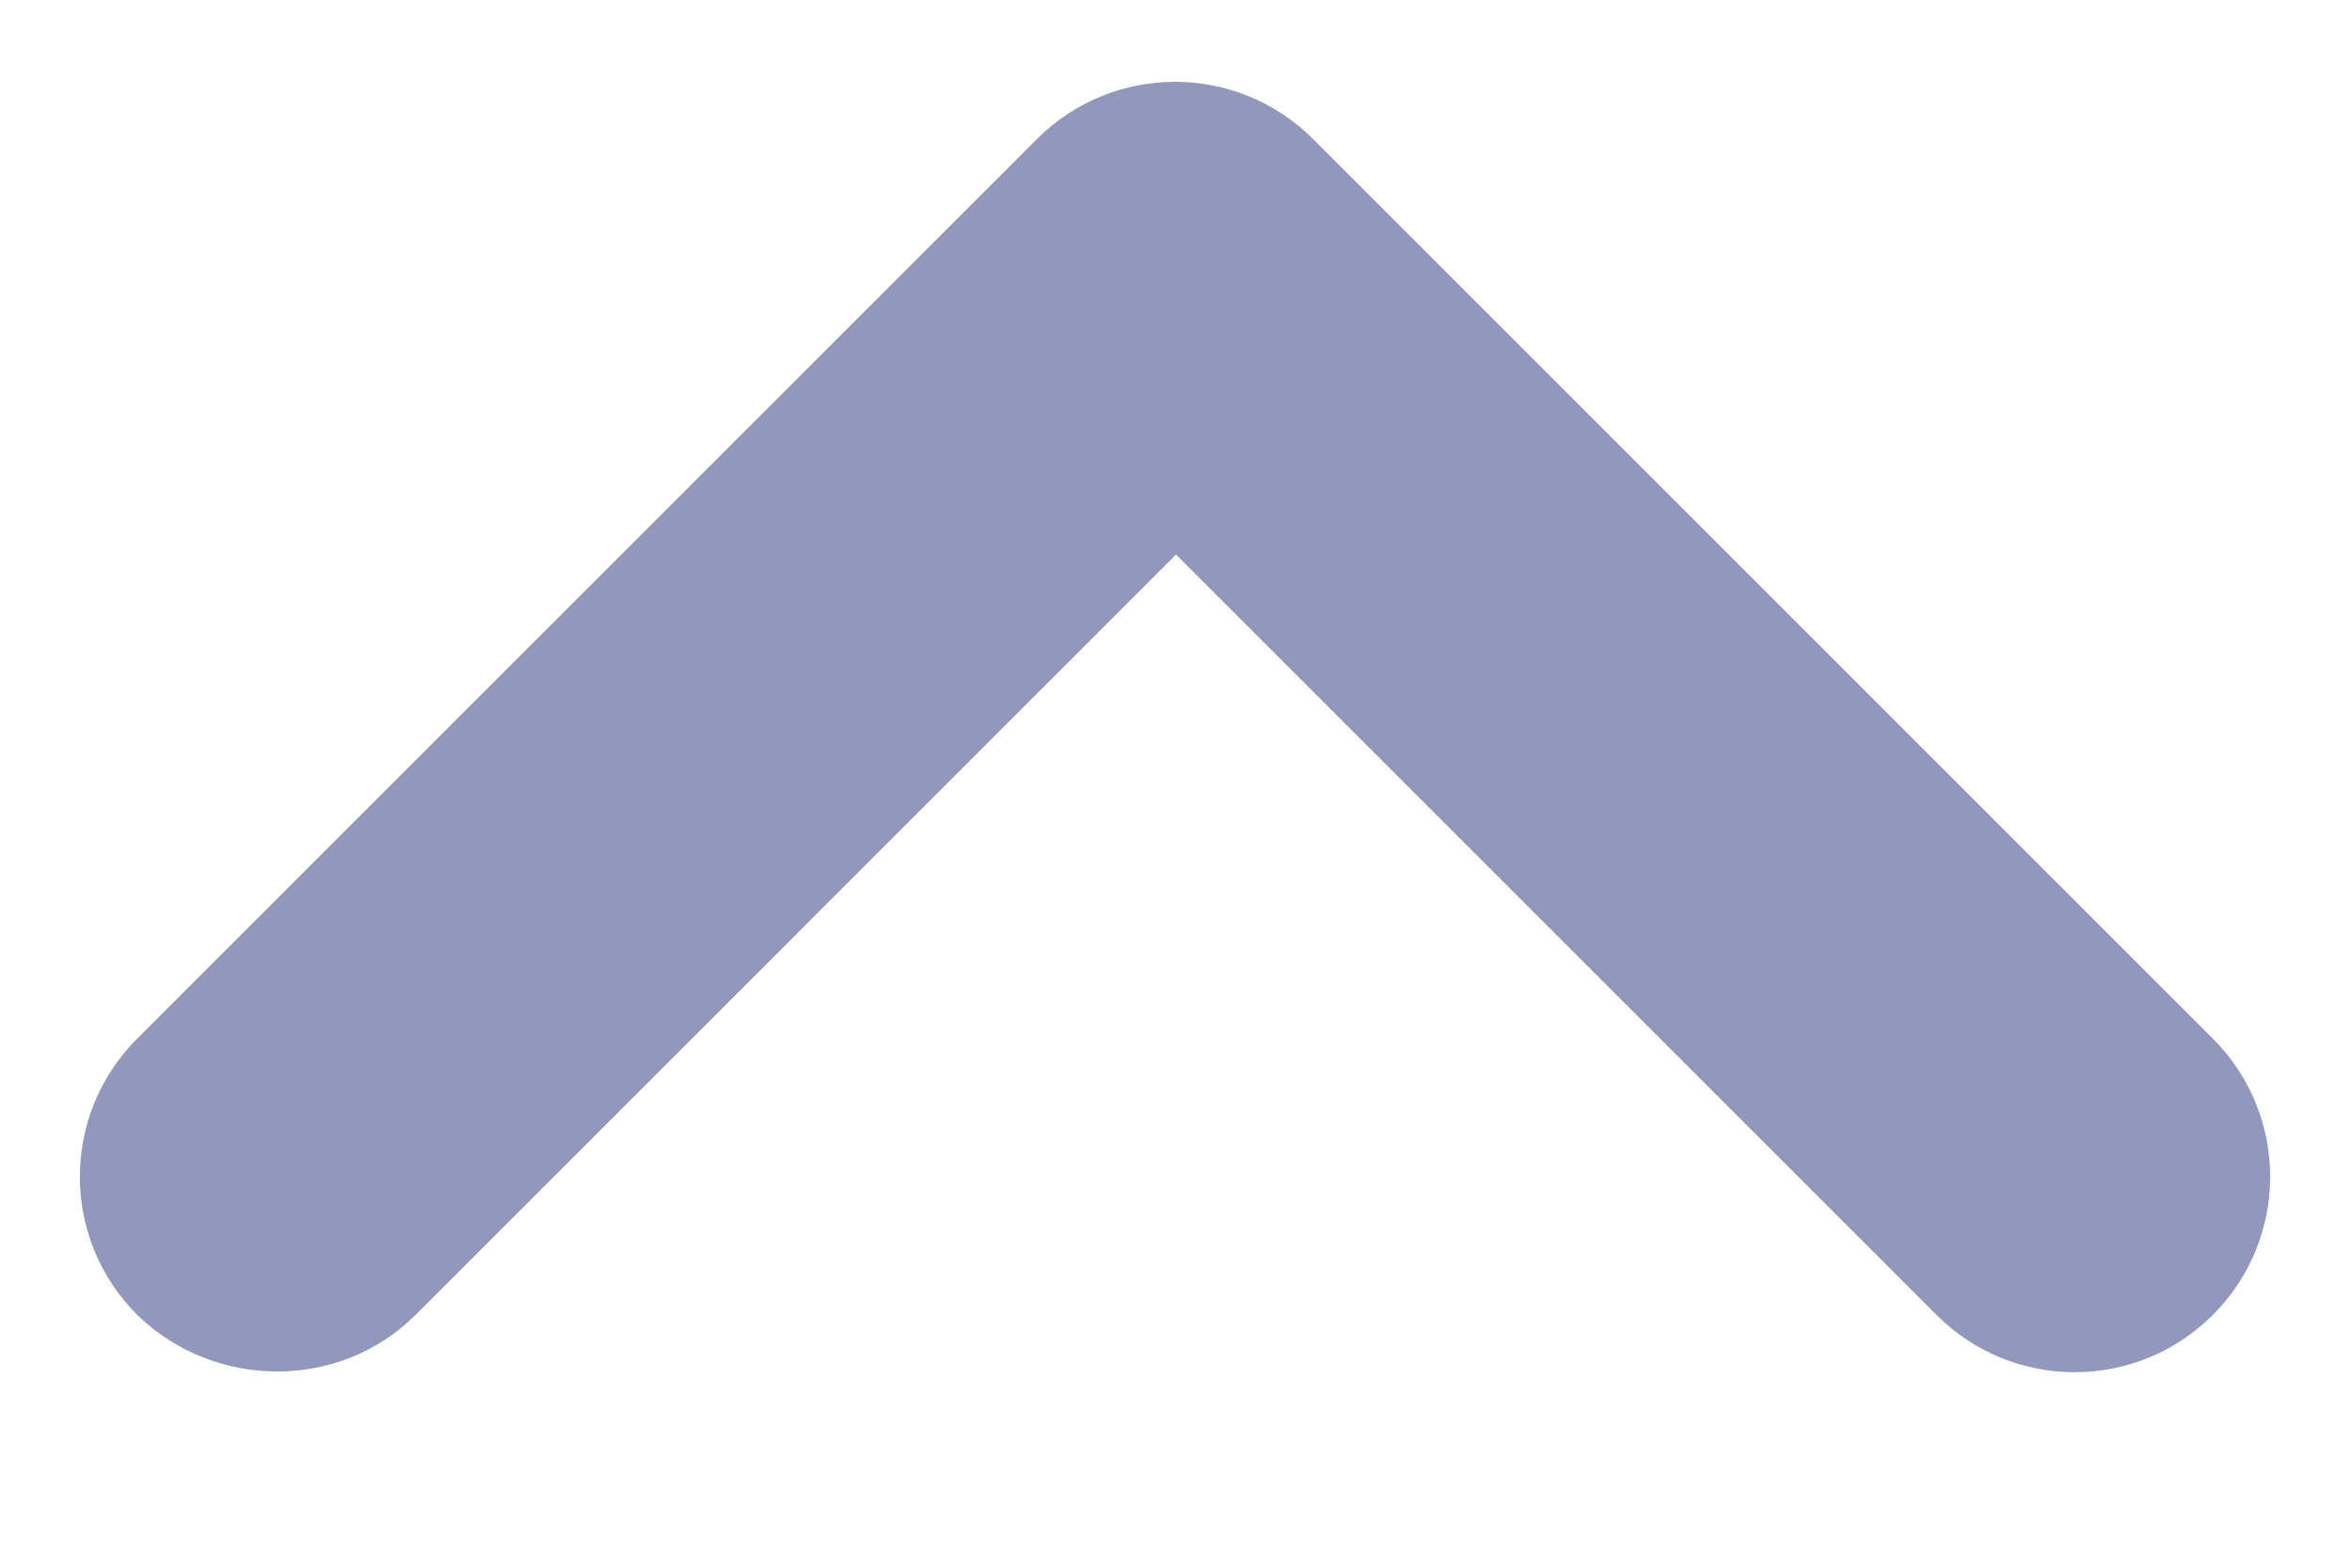
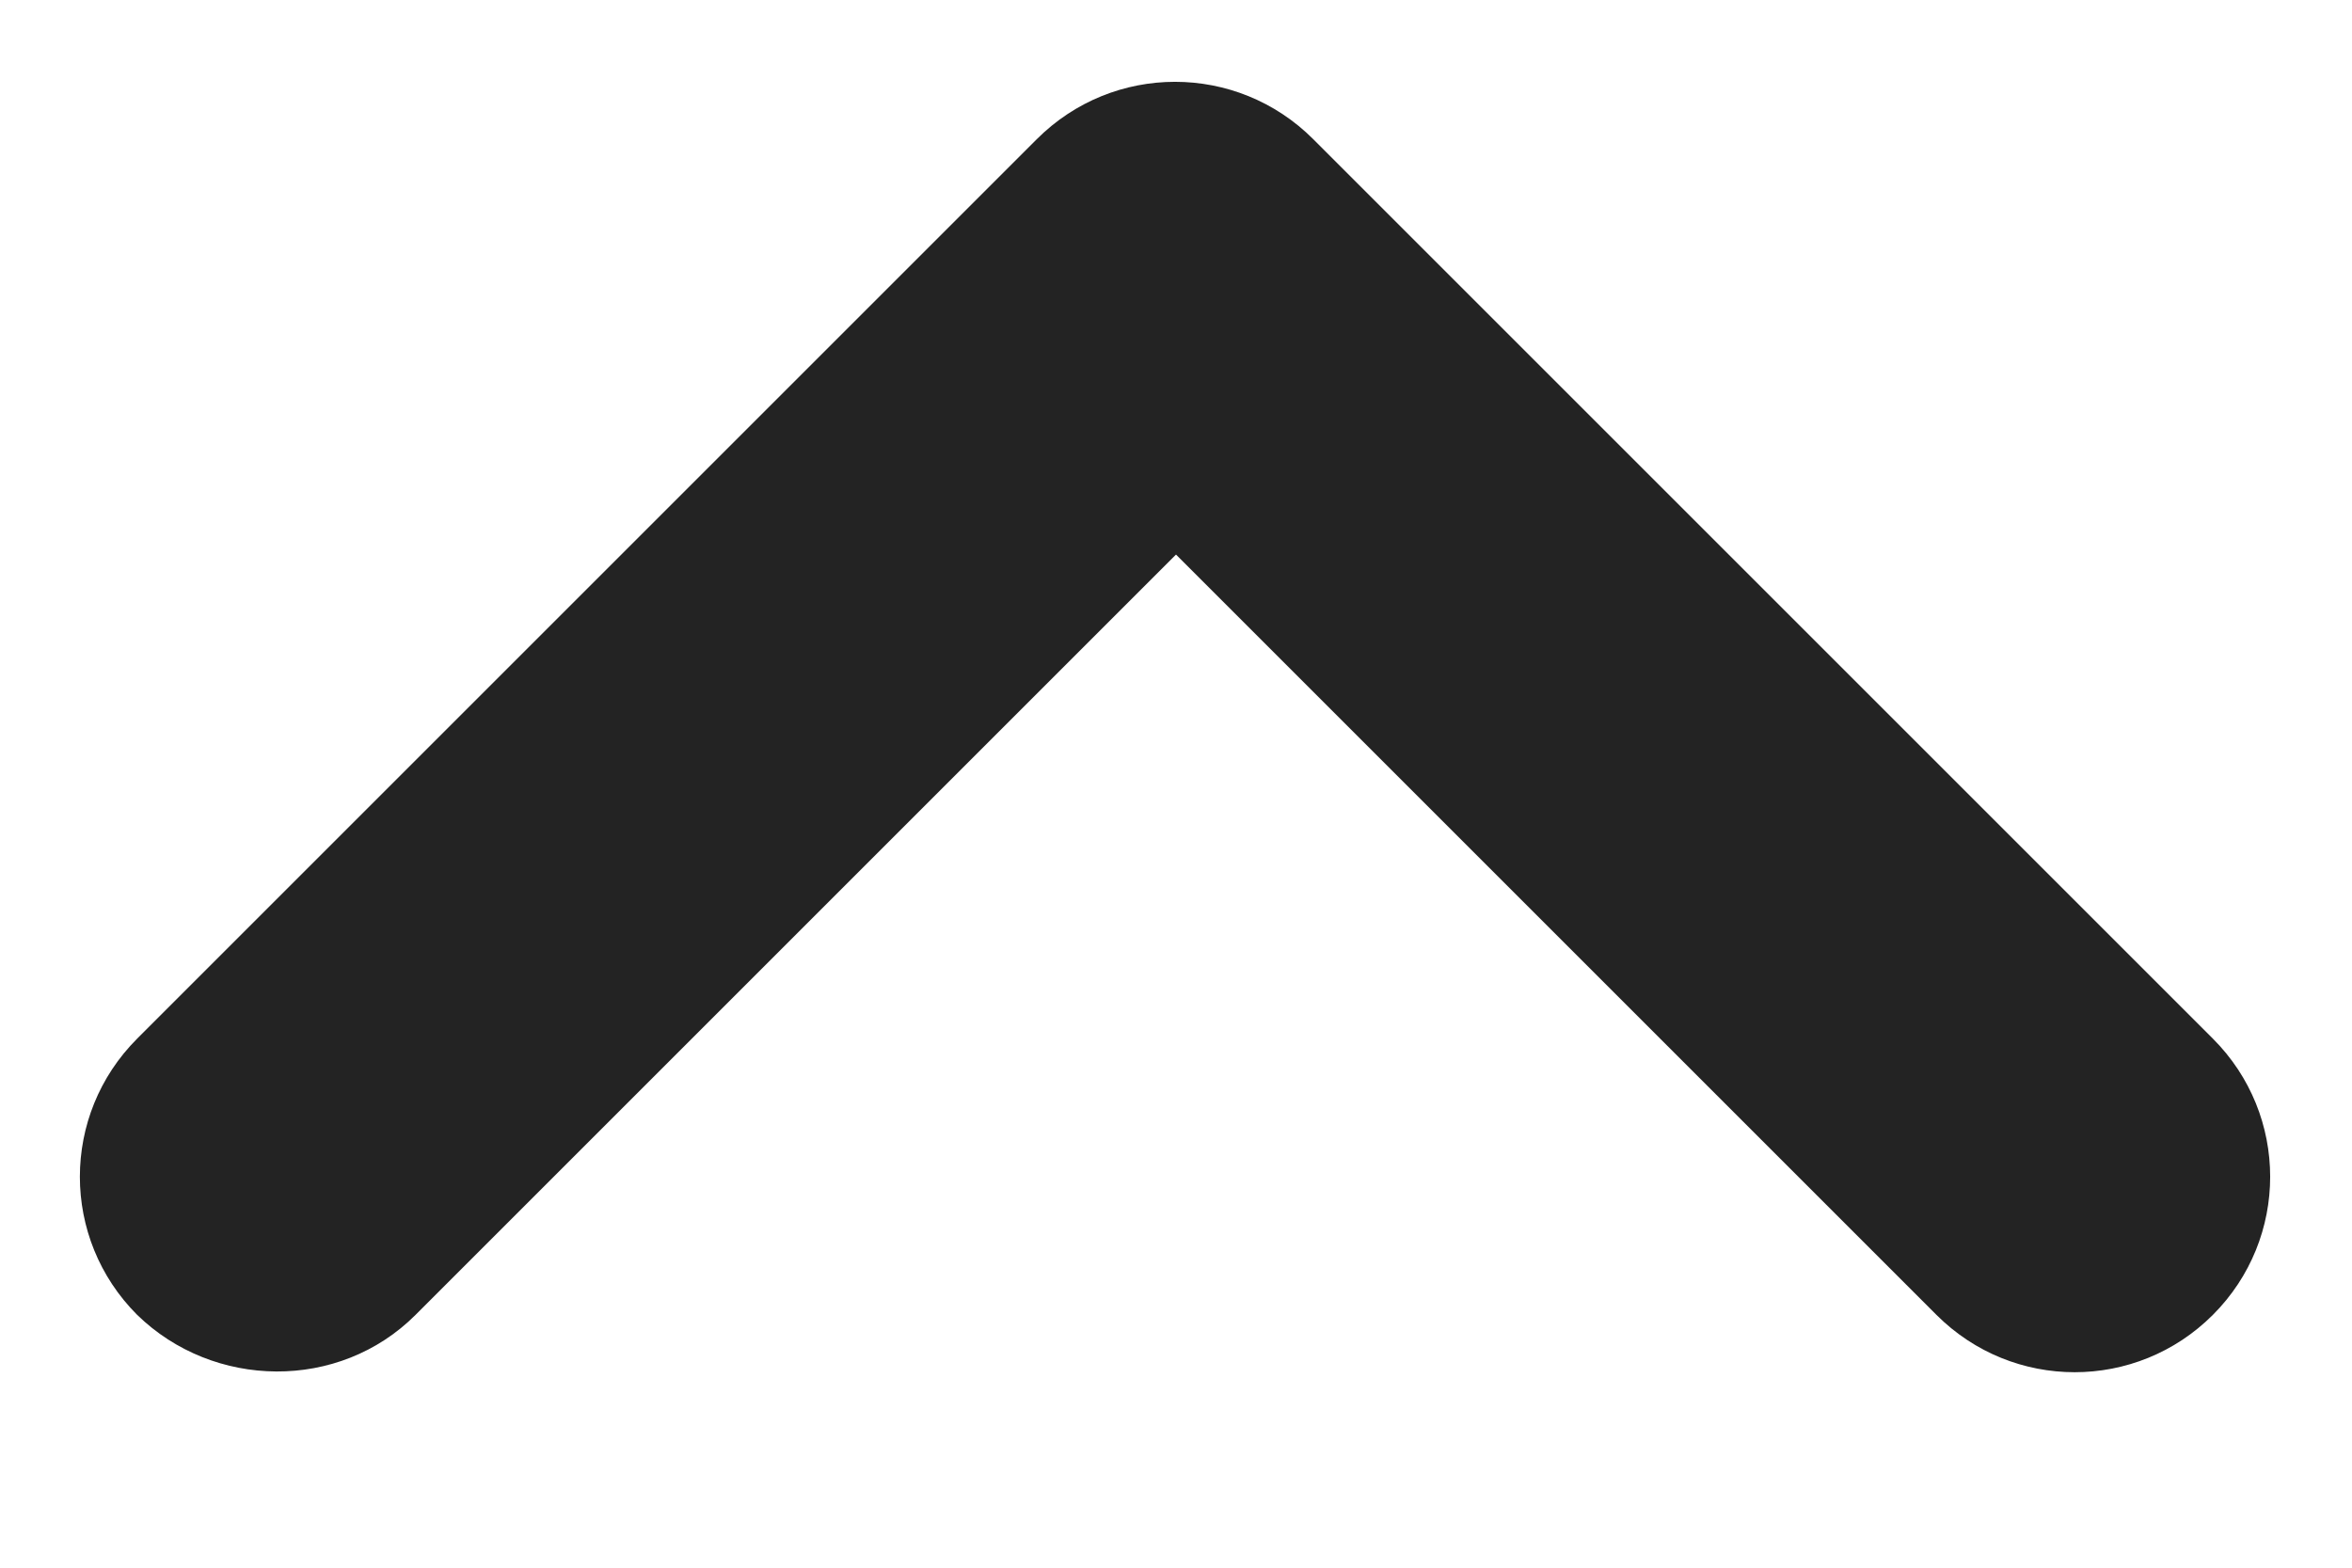
<svg xmlns="http://www.w3.org/2000/svg" width="12" height="8" viewBox="0 0 12 8" fill="none">
-   <path d="M2.12 6.71L6 2.83L9.88 6.71C10.27 7.1 10.9 7.1 11.29 6.71C11.68 6.32 11.68 5.69 11.29 5.3L6.7 0.71C6.31 0.32 5.68 0.32 5.29 0.71L0.7 5.3C0.31 5.69 0.31 6.32 0.7 6.71C1.09 7.09 1.73 7.1 2.12 6.71Z" fill="#9198BB" />
+   <path d="M2.12 6.71L6 2.83L9.88 6.71C10.27 7.1 10.9 7.1 11.29 6.71C11.68 6.32 11.68 5.69 11.29 5.3L6.7 0.71C6.31 0.32 5.68 0.32 5.29 0.71L0.7 5.3C0.31 5.69 0.31 6.32 0.7 6.71C1.09 7.09 1.73 7.1 2.12 6.71Z" fill="#232323" />
</svg>
